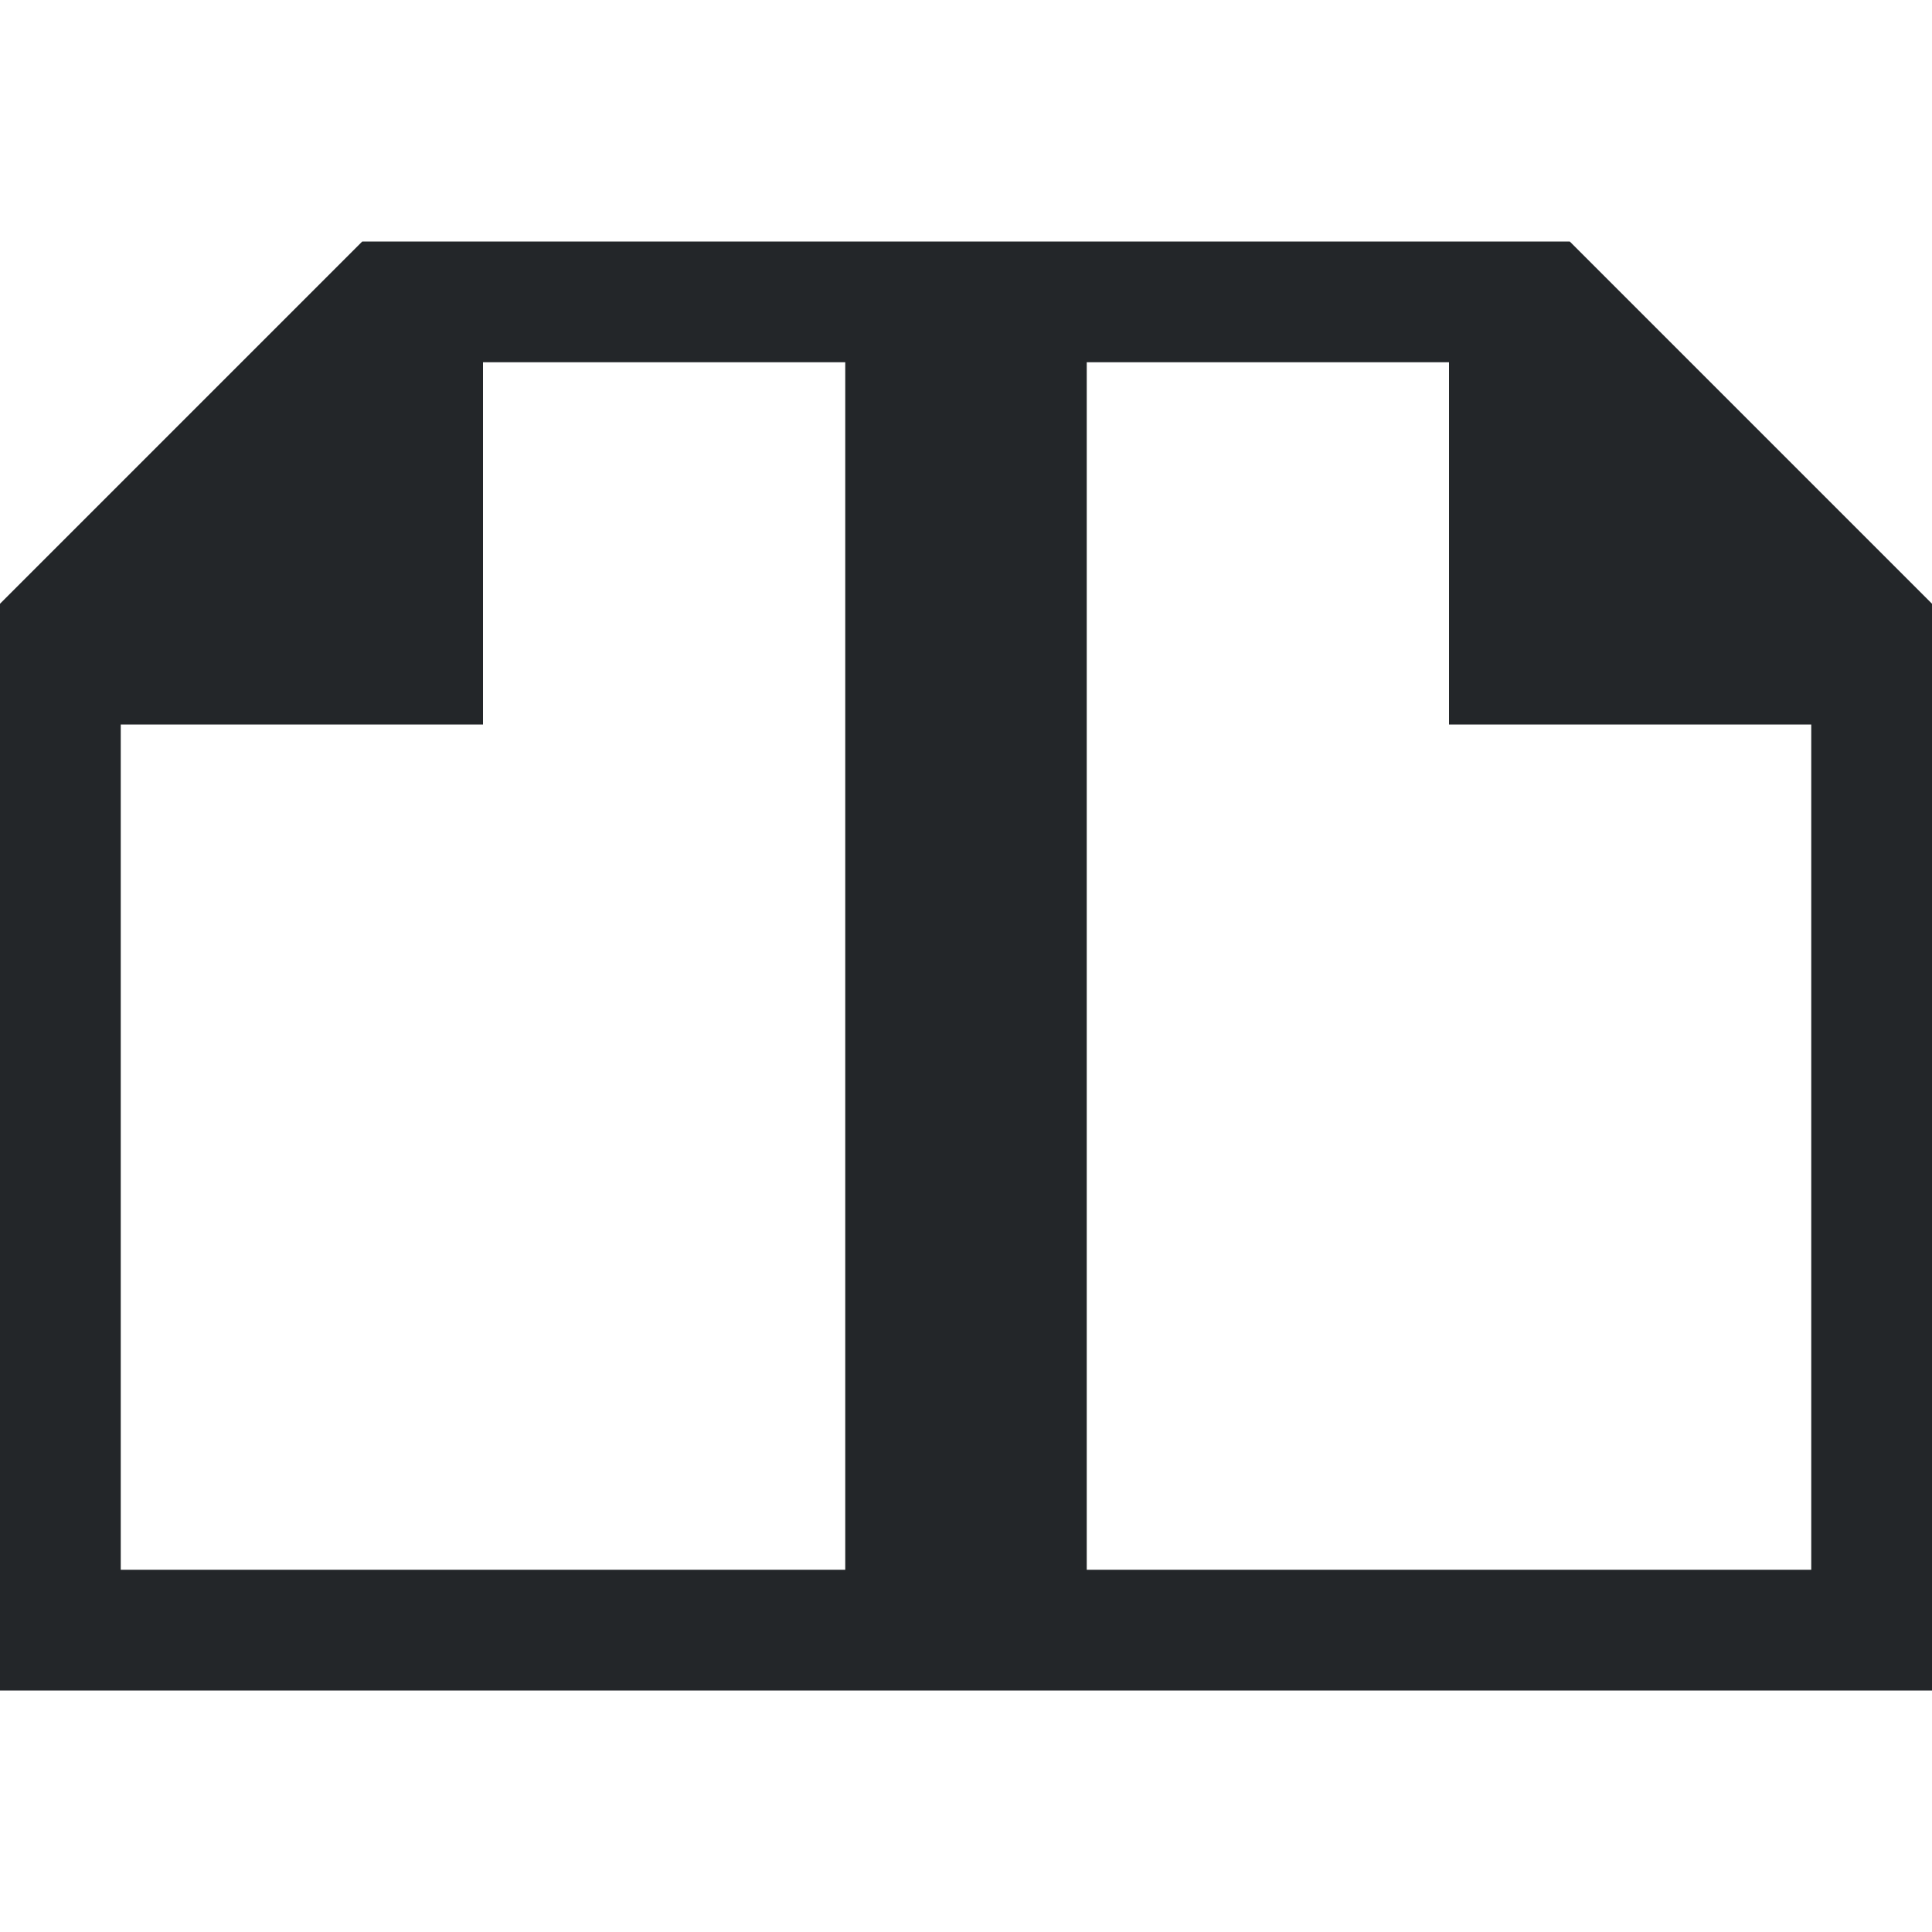
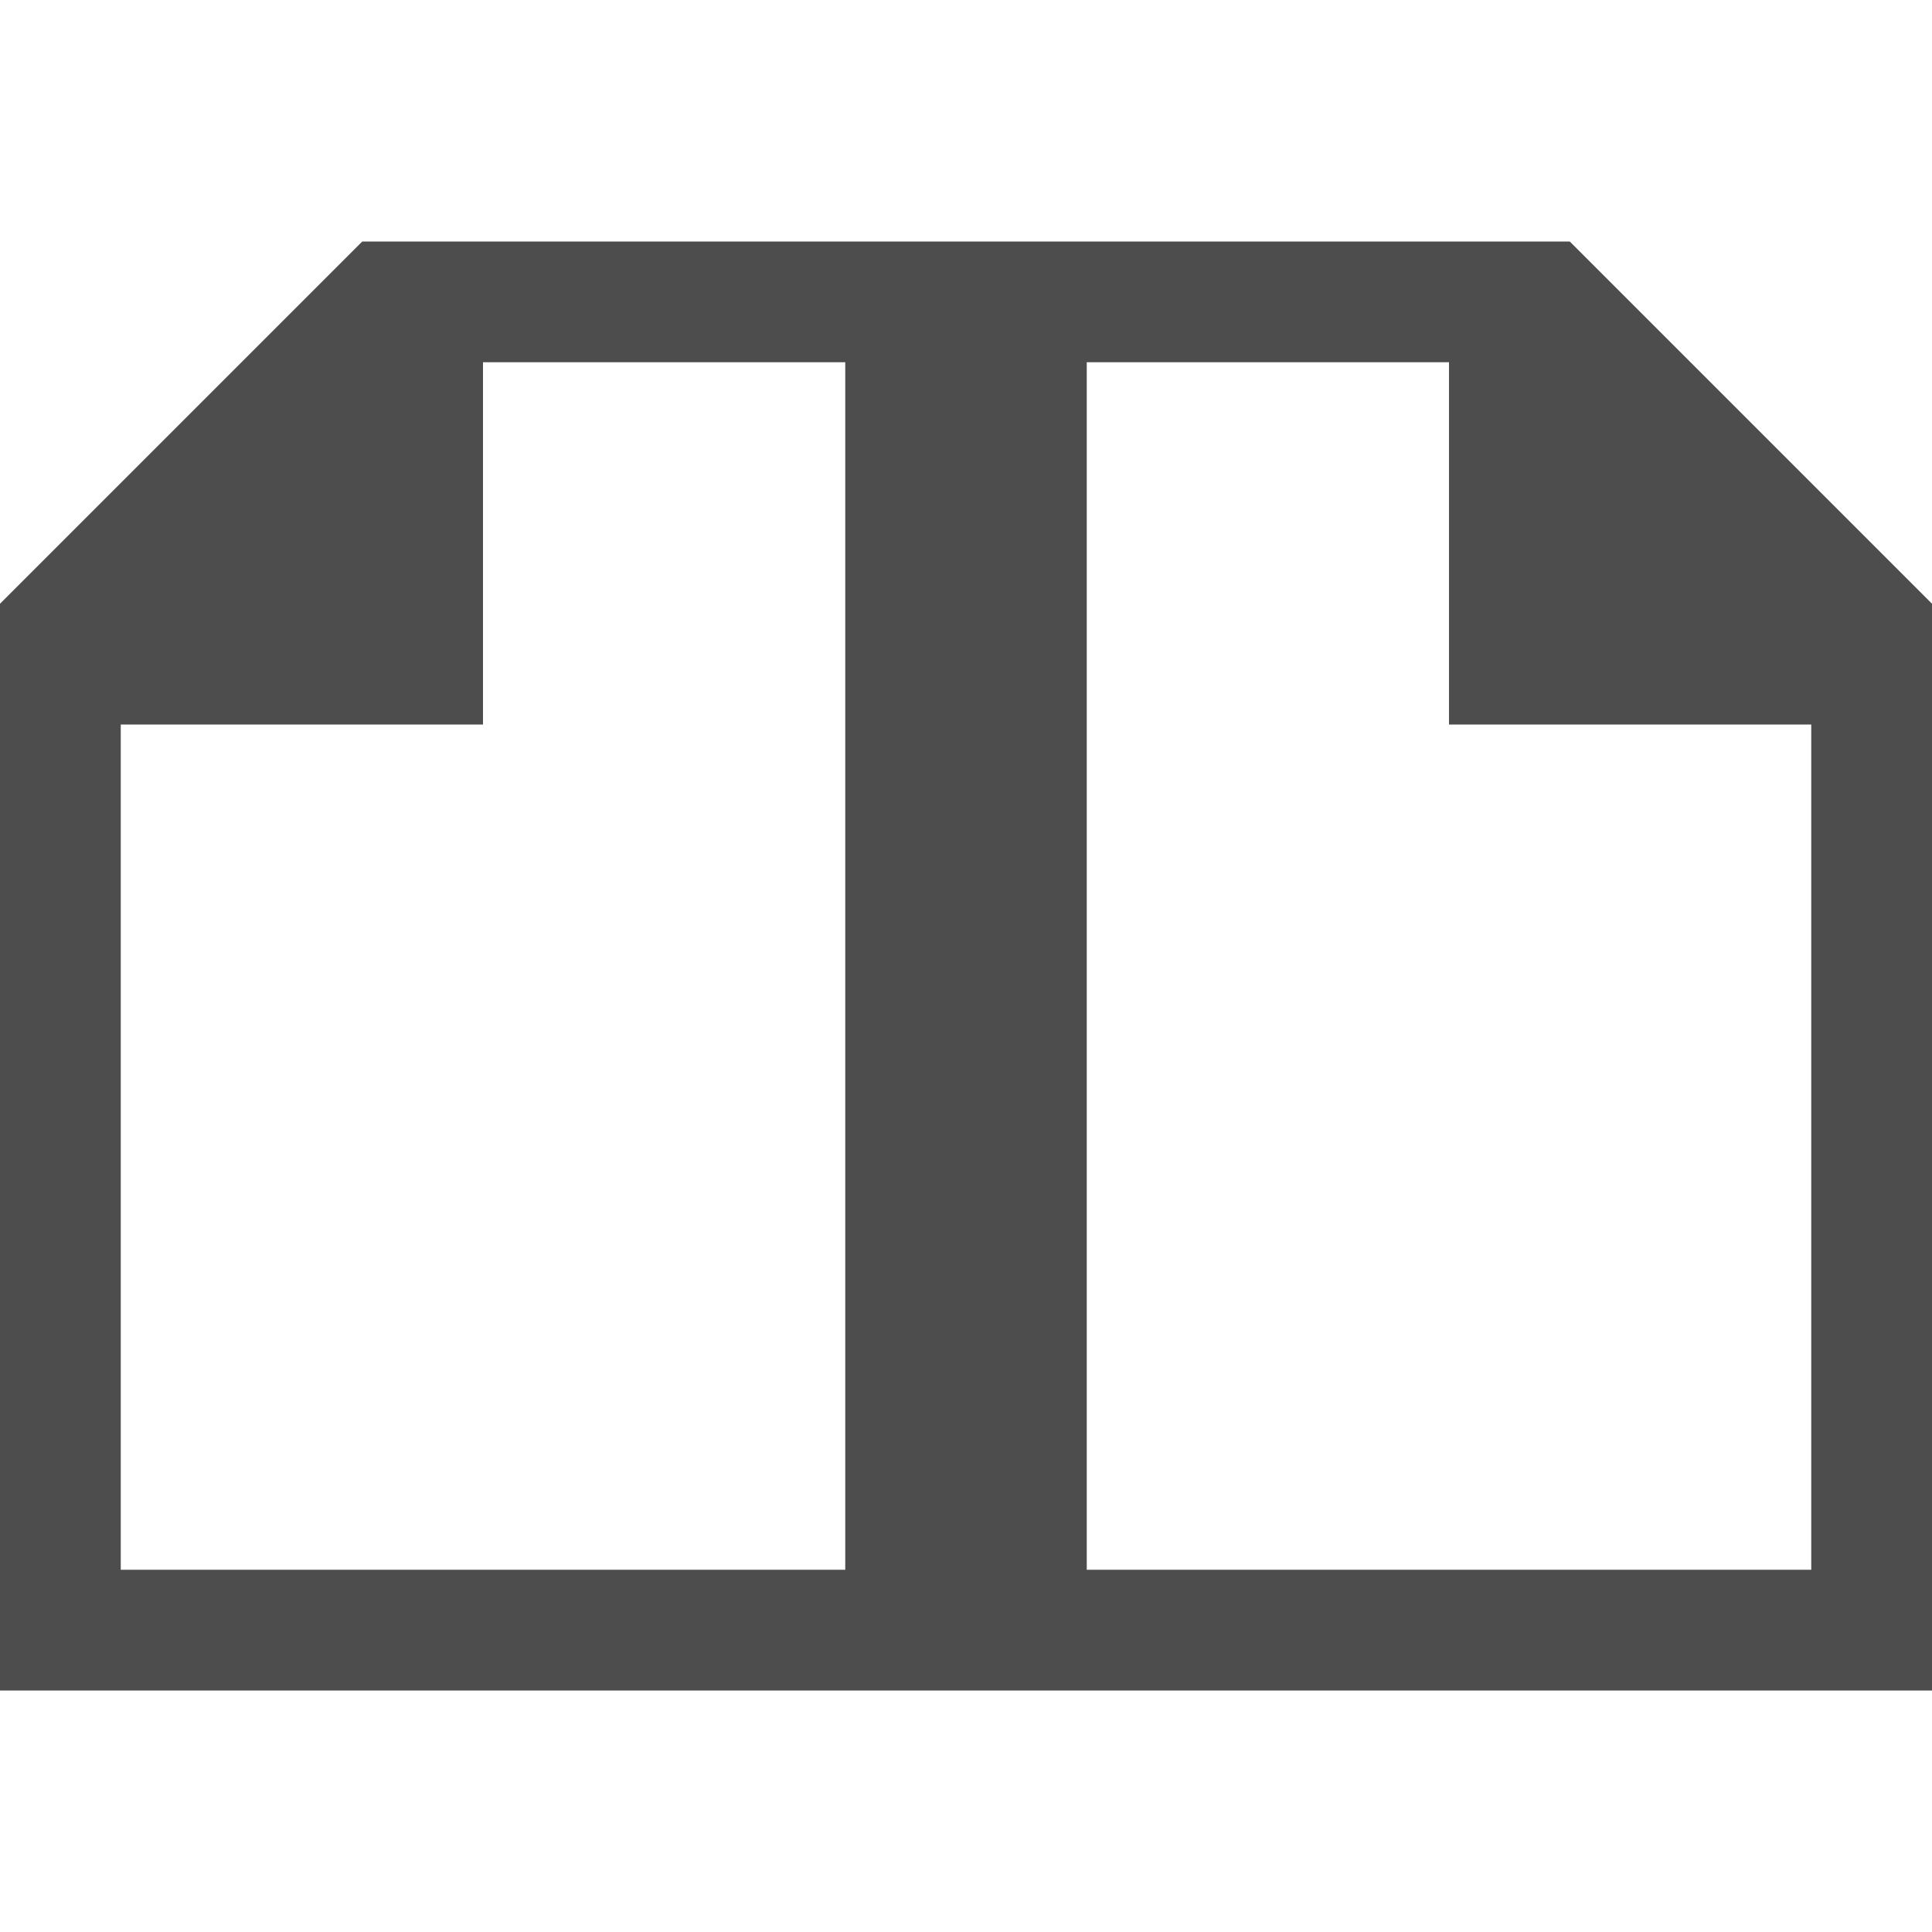
<svg xmlns="http://www.w3.org/2000/svg" version="1.1" viewBox="0 0 16 16">
  <defs>
    <style type="text/css" id="current-color-scheme">
        .ColorScheme-Text {
-         color:#232629;
+         color:#4d4d4d;
      }</style>
  </defs>
  <path d="m0 14v-9l3-3h10l3 3v9zm1-1h6v-10h-3v3h-3zm8 0h6v-7h-3v-3h-3z" style="fill:currentColor;fill-opacity:1;stroke:none" class="ColorScheme-Text" />
</svg>
